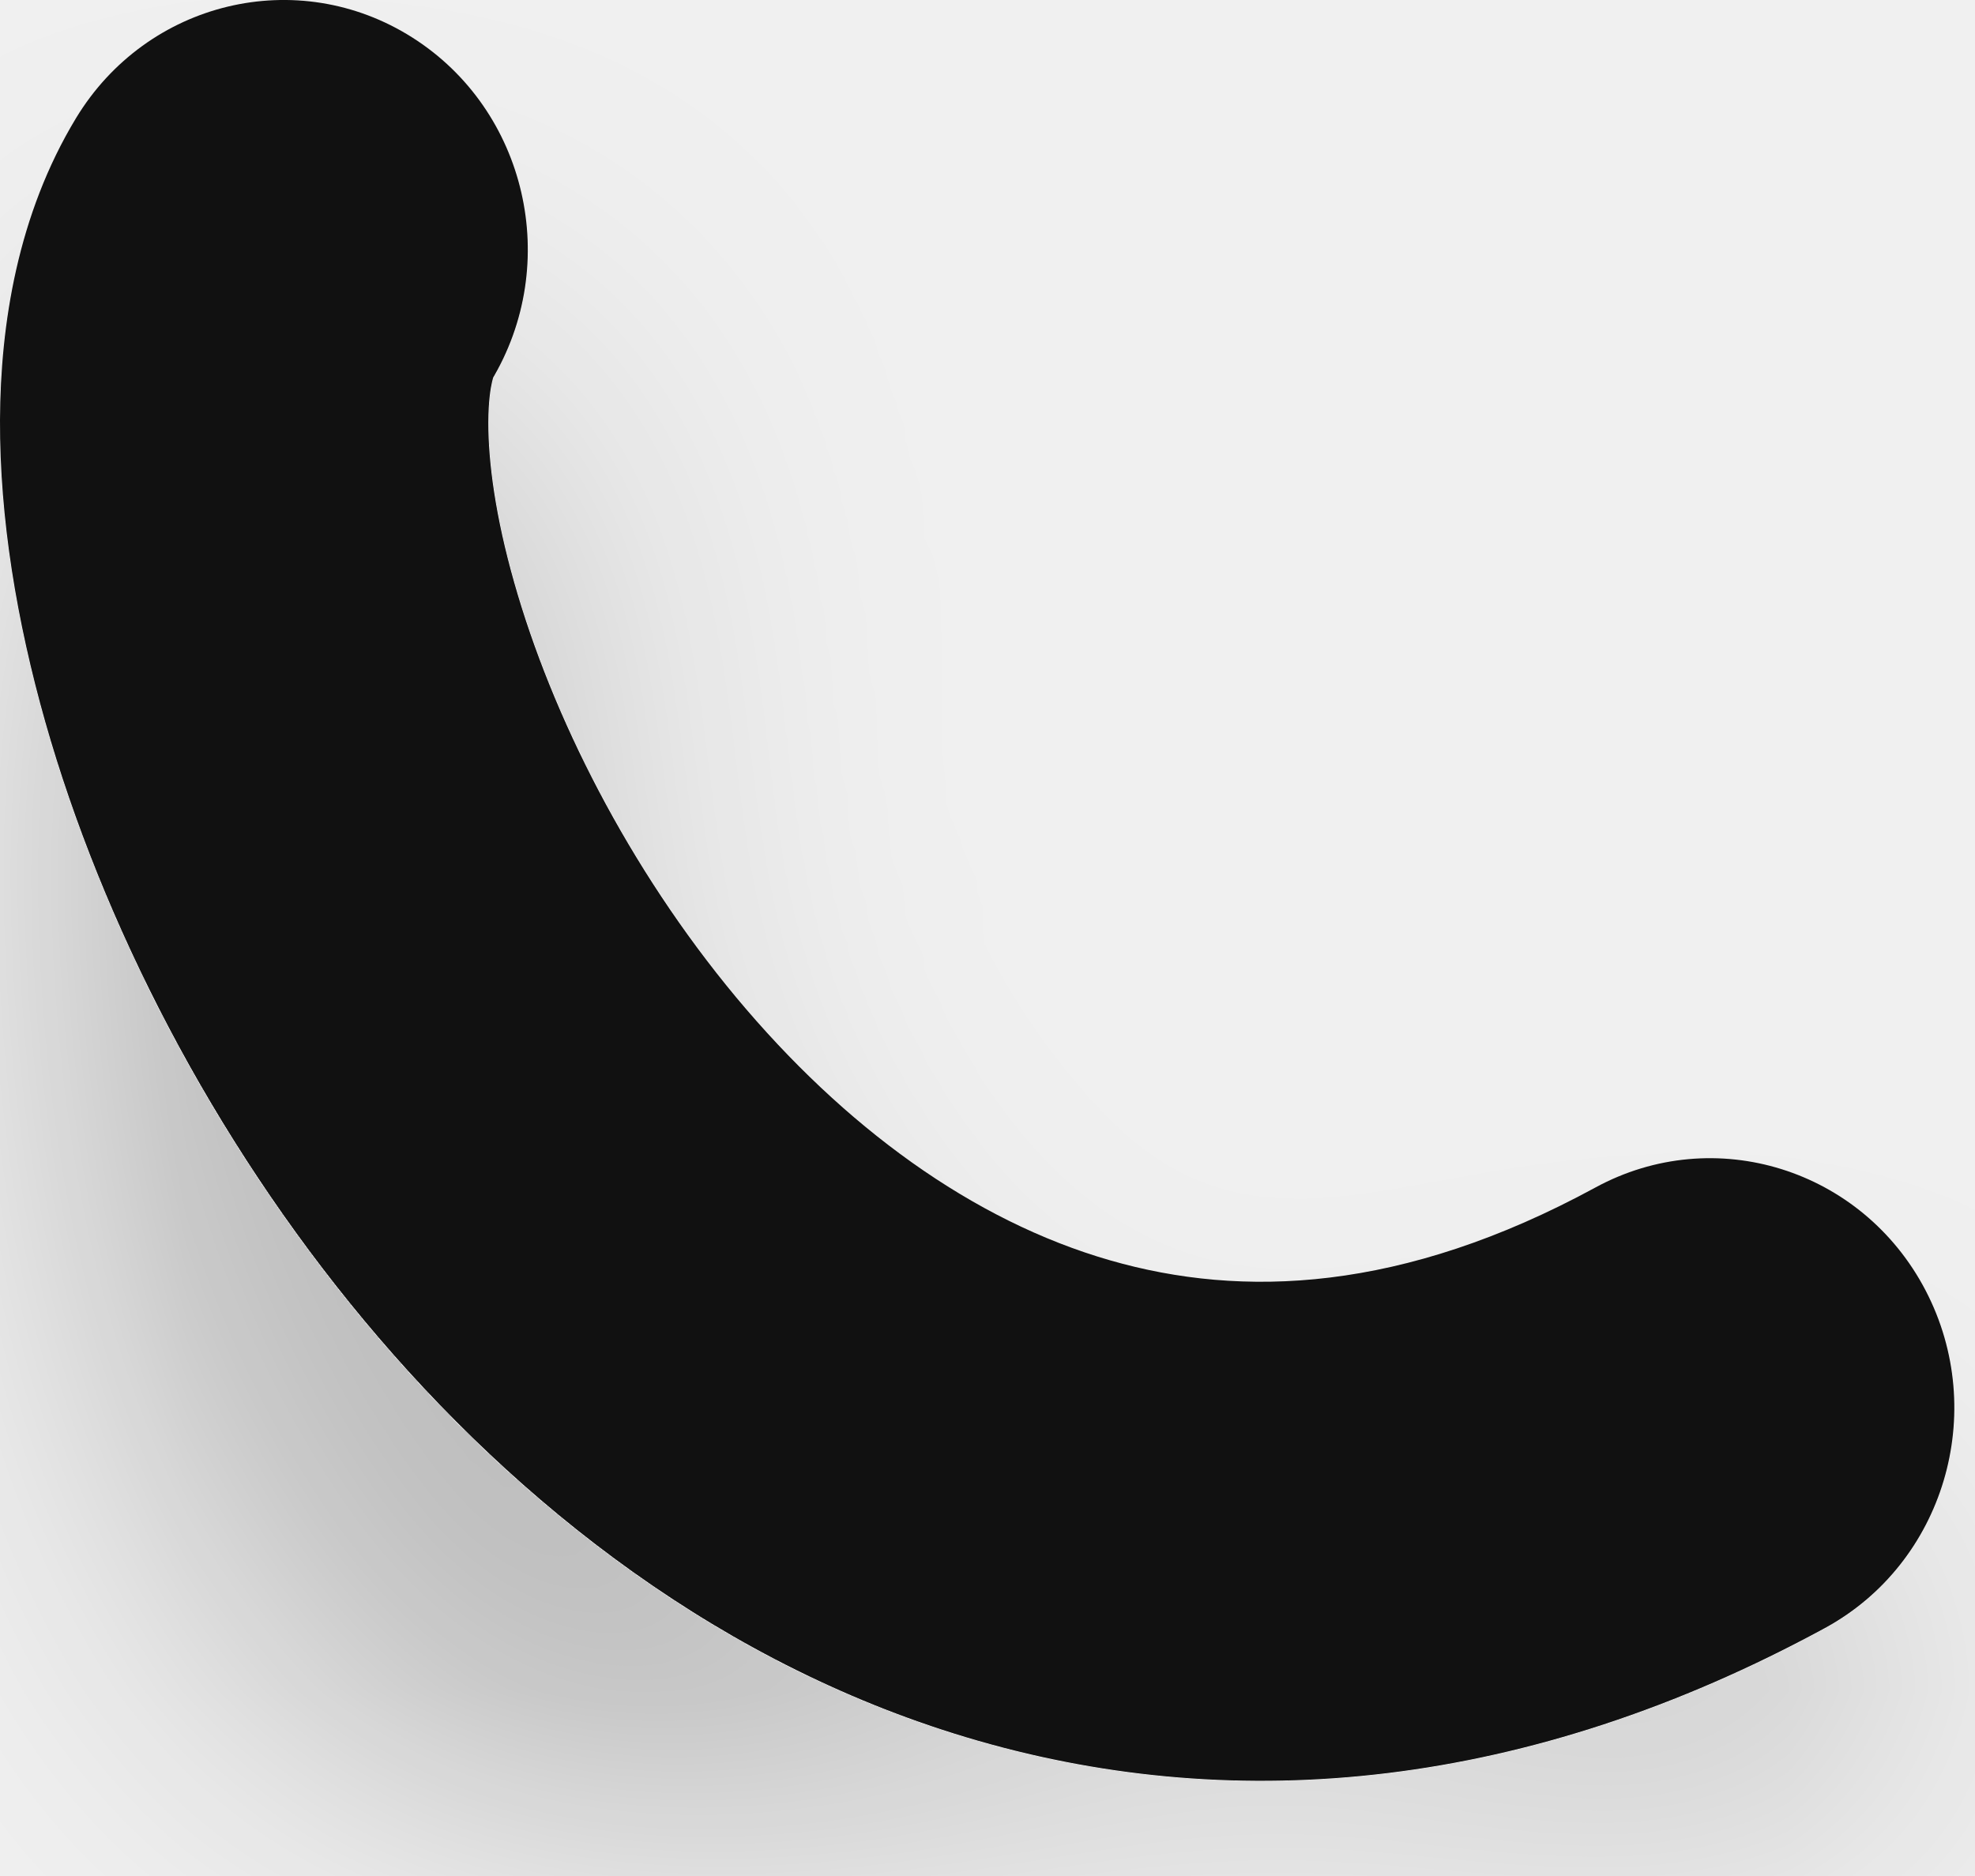
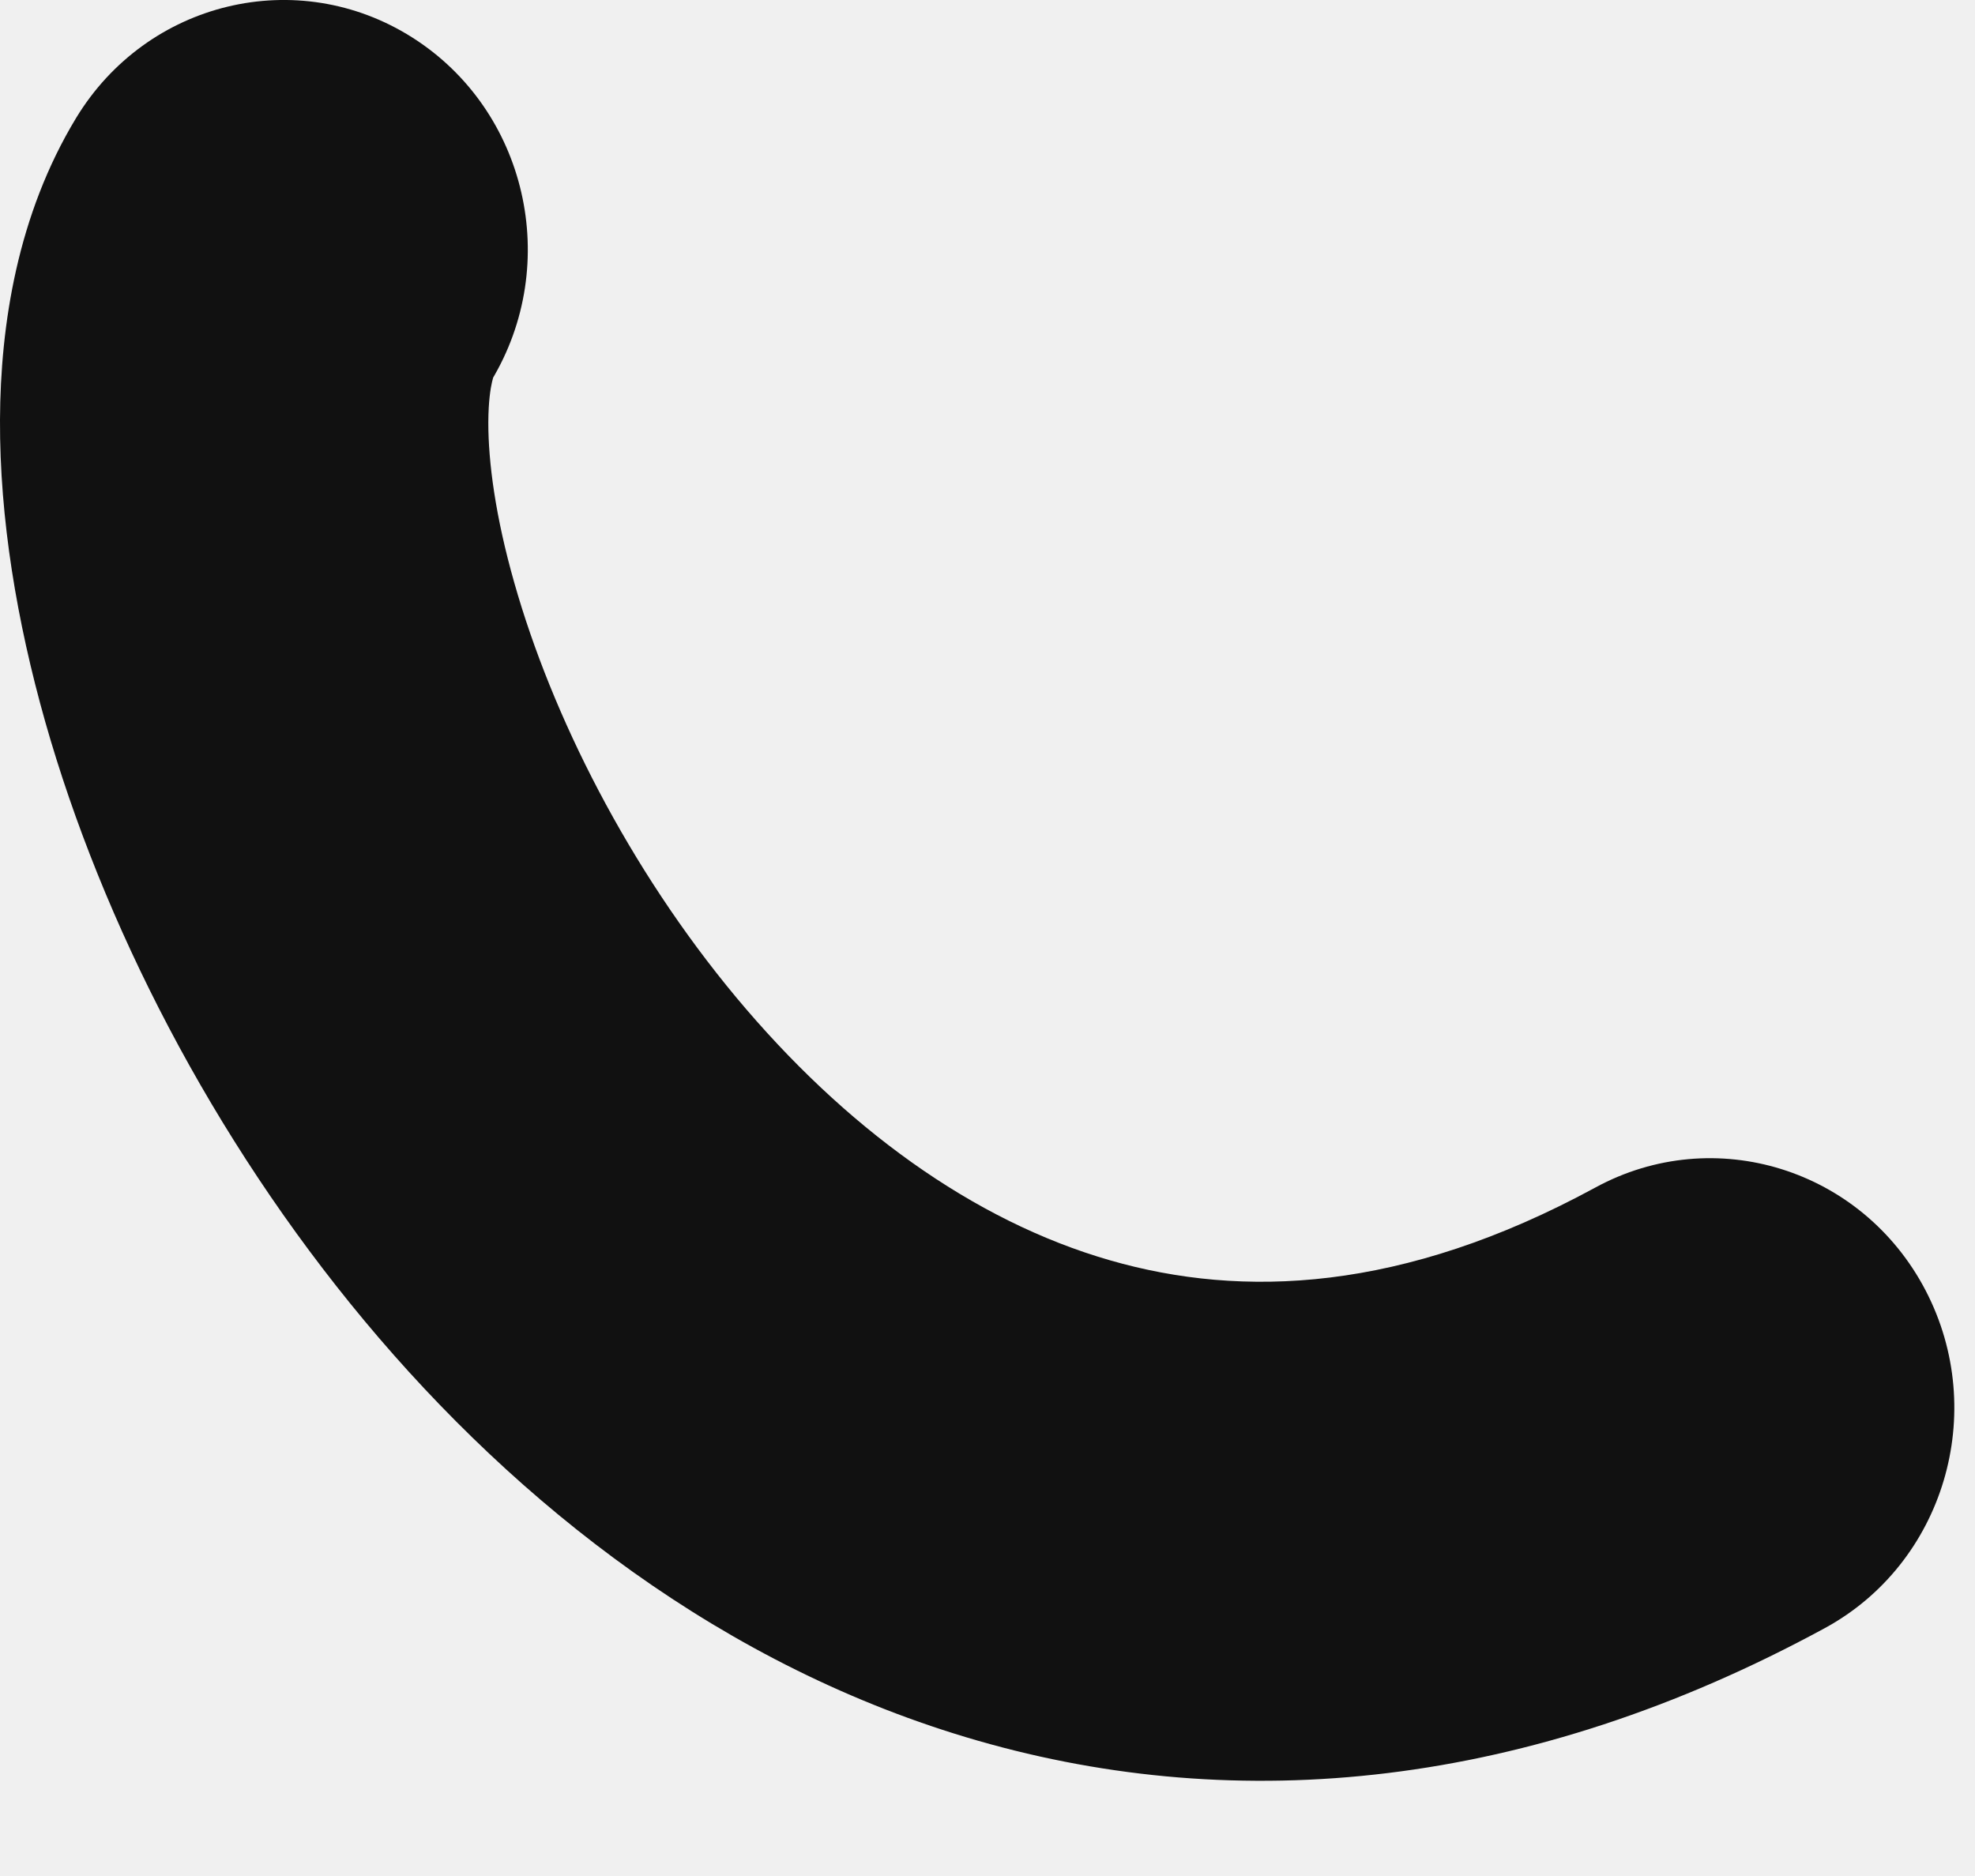
<svg xmlns="http://www.w3.org/2000/svg" width="20" height="19" viewBox="0 0 20 19" fill="none">
  <g clip-path="url(#clip0_0_1)">
-     <g id="greeny" filter="url(#filter0_d_0_1)">
+     <g id="greeny">
      <path id="Smile" d="M4.974 3.858C5.693 2.671 5.335 1.114 4.174 0.379C3.013 -0.356 1.489 0.01 0.77 1.196L2.872 2.527L4.974 3.858ZM18.48 16.489C19.685 15.833 20.142 14.303 19.5 13.07C18.858 11.838 17.361 11.371 16.156 12.027L17.318 14.258L18.48 16.489ZM2.872 2.527L0.77 1.196C0.178 2.174 0.004 3.286 0 4.253C-0.004 5.249 0.17 6.293 0.458 7.31C1.034 9.339 2.144 11.52 3.69 13.376C5.237 15.233 7.327 16.889 9.904 17.63C12.543 18.389 15.473 18.124 18.48 16.489L17.318 14.258L16.156 12.027C14.2 13.091 12.577 13.149 11.243 12.765C9.848 12.364 8.547 11.411 7.455 10.101C6.364 8.79 5.589 7.246 5.208 5.902C5.017 5.232 4.944 4.678 4.945 4.276C4.947 3.845 5.033 3.762 4.974 3.858L2.872 2.527Z" fill="#111111" />
    </g>
  </g>
  <defs>
    <filter id="filter0_d_0_1" x="-4" y="0" width="27.791" height="26.036" filterUnits="userSpaceOnUse" color-interpolation-filters="sRGB">
      <feFlood flood-opacity="0" result="BackgroundImageFix" />
      <feColorMatrix in="SourceAlpha" type="matrix" values="0 0 0 0 0 0 0 0 0 0 0 0 0 0 0 0 0 0 127 0" result="hardAlpha" />
      <feOffset dy="4" />
      <feGaussianBlur stdDeviation="2" />
      <feComposite in2="hardAlpha" operator="out" />
      <feColorMatrix type="matrix" values="0 0 0 0 0 0 0 0 0 0 0 0 0 0 0 0 0 0 0.25 0" />
      <feBlend mode="normal" in2="BackgroundImageFix" result="effect1_dropShadow_0_1" />
      <feBlend mode="normal" in="SourceGraphic" in2="effect1_dropShadow_0_1" result="shape" />
    </filter>
    <clipPath id="clip0_0_1">
      <rect x="-7.922" y="-276.369" width="390" height="844" rx="60" fill="white" />
    </clipPath>
  </defs>
</svg>
